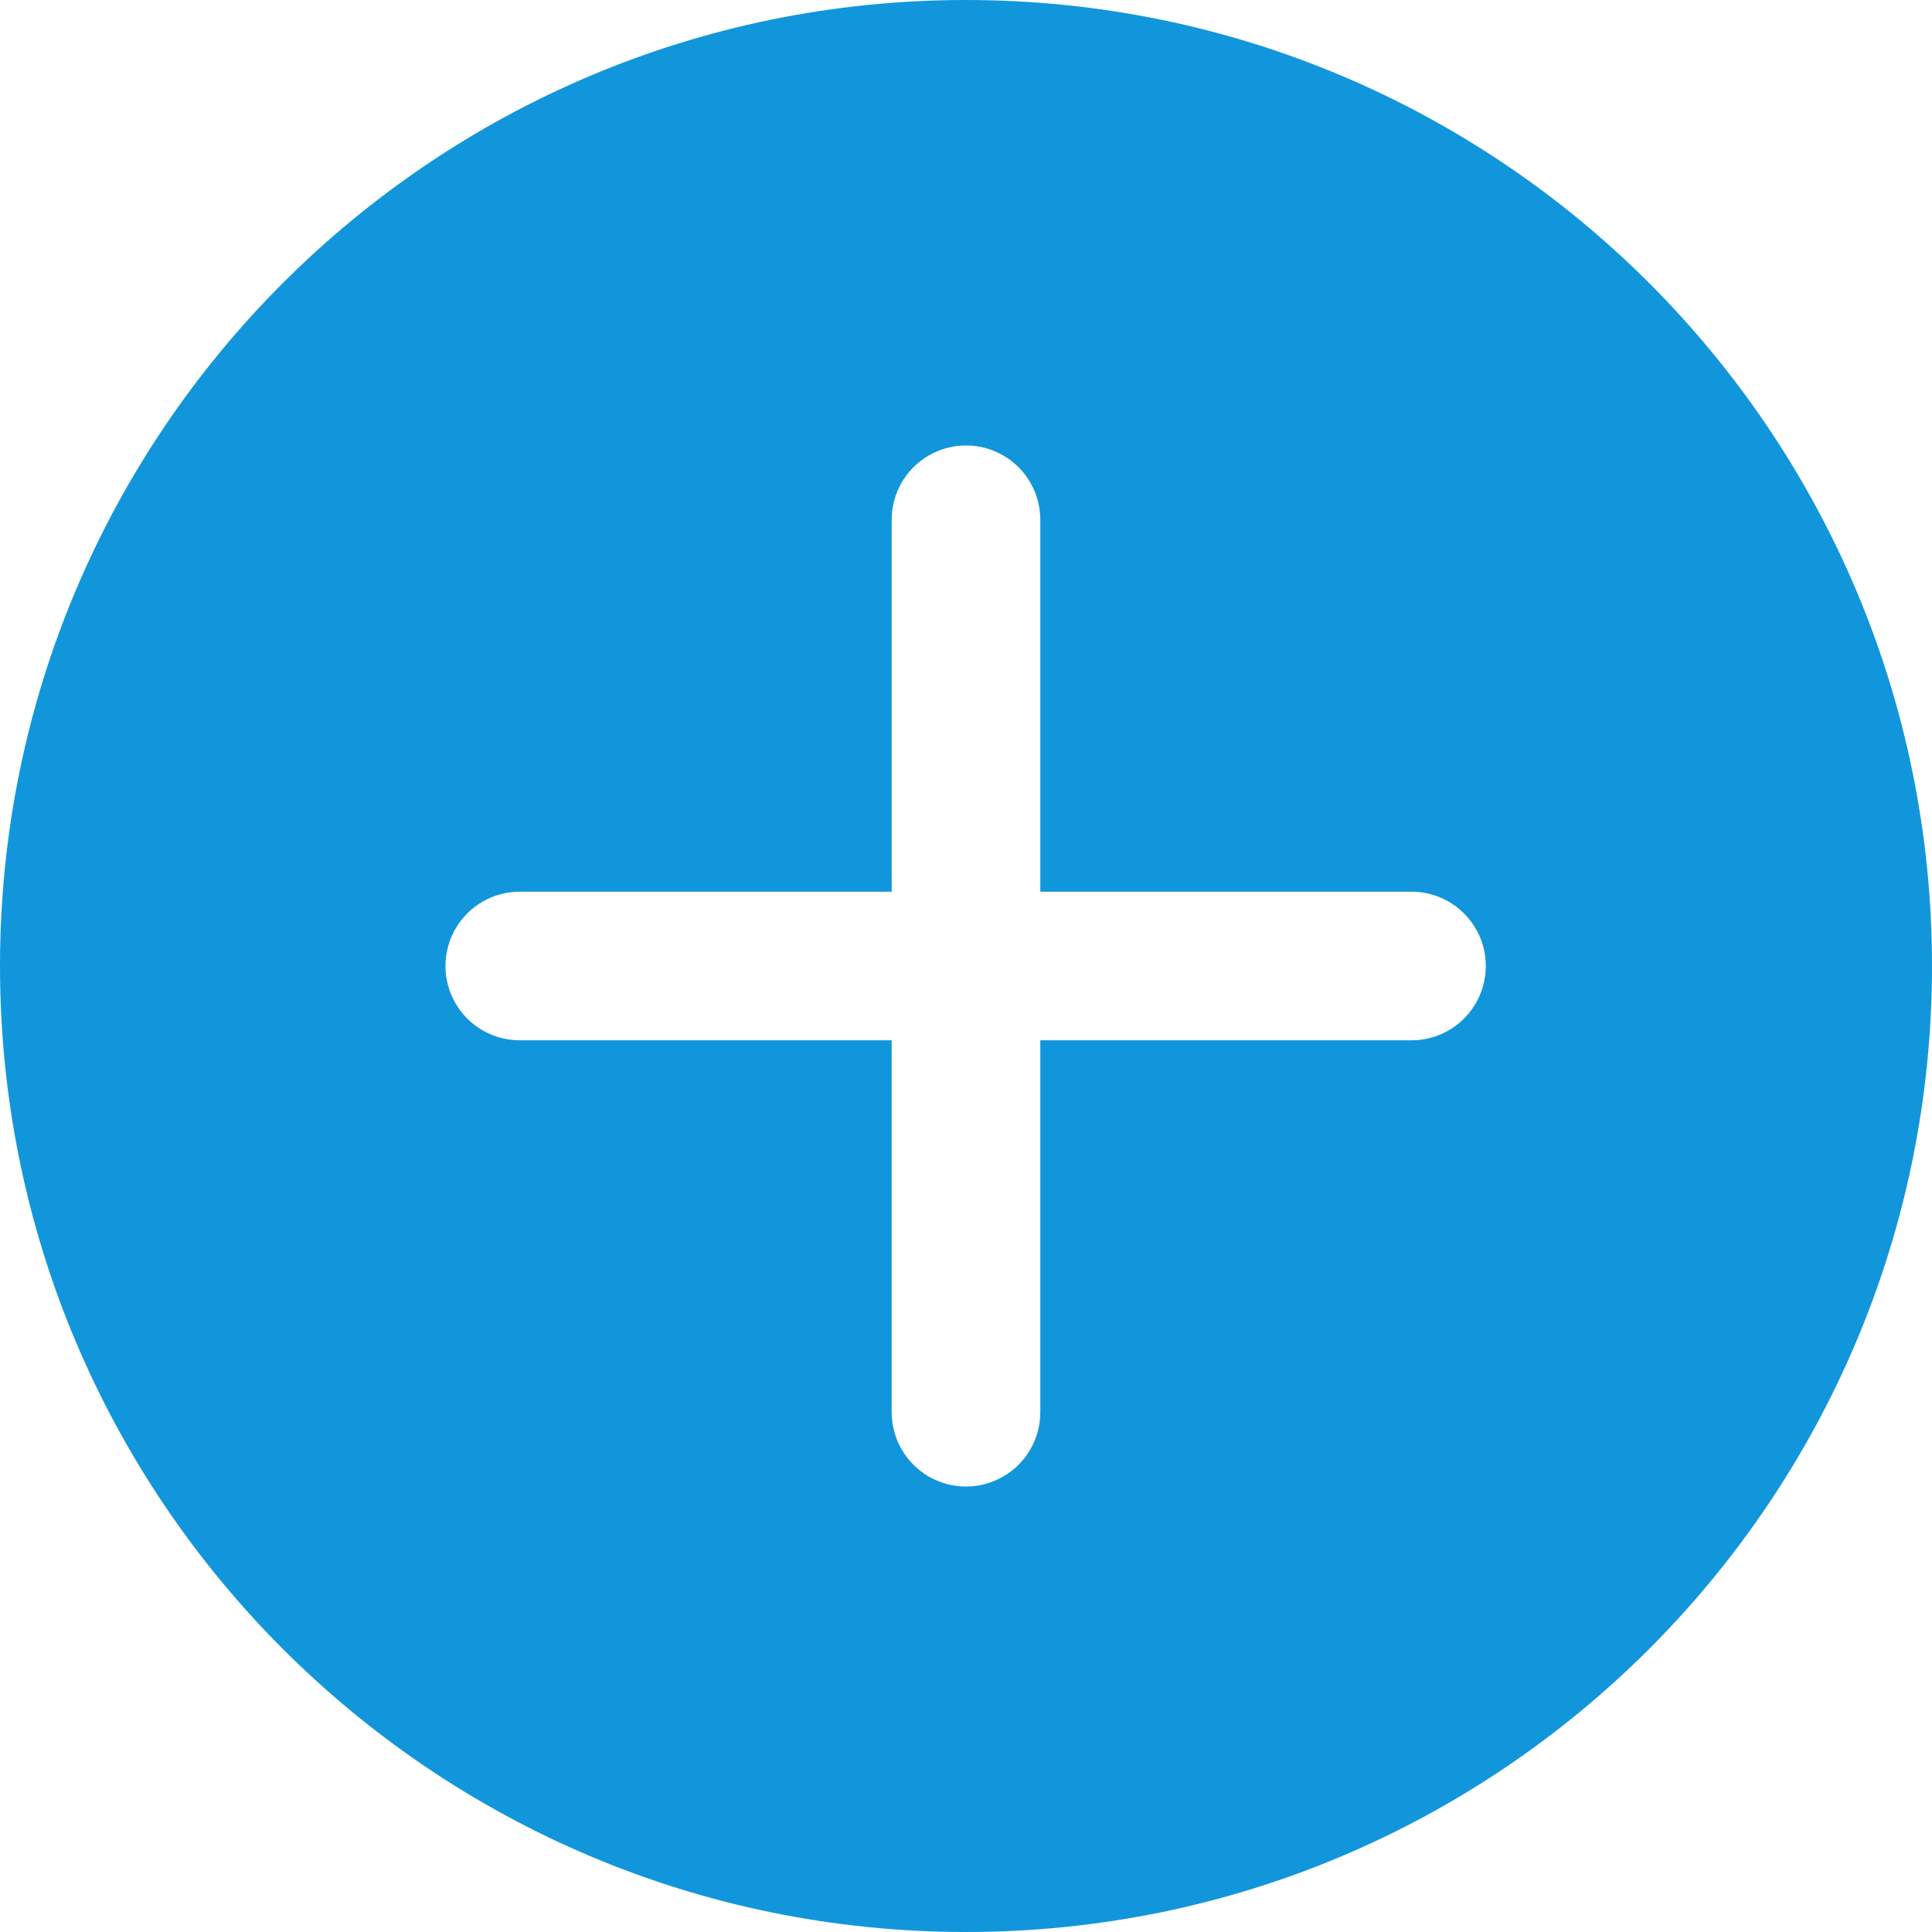
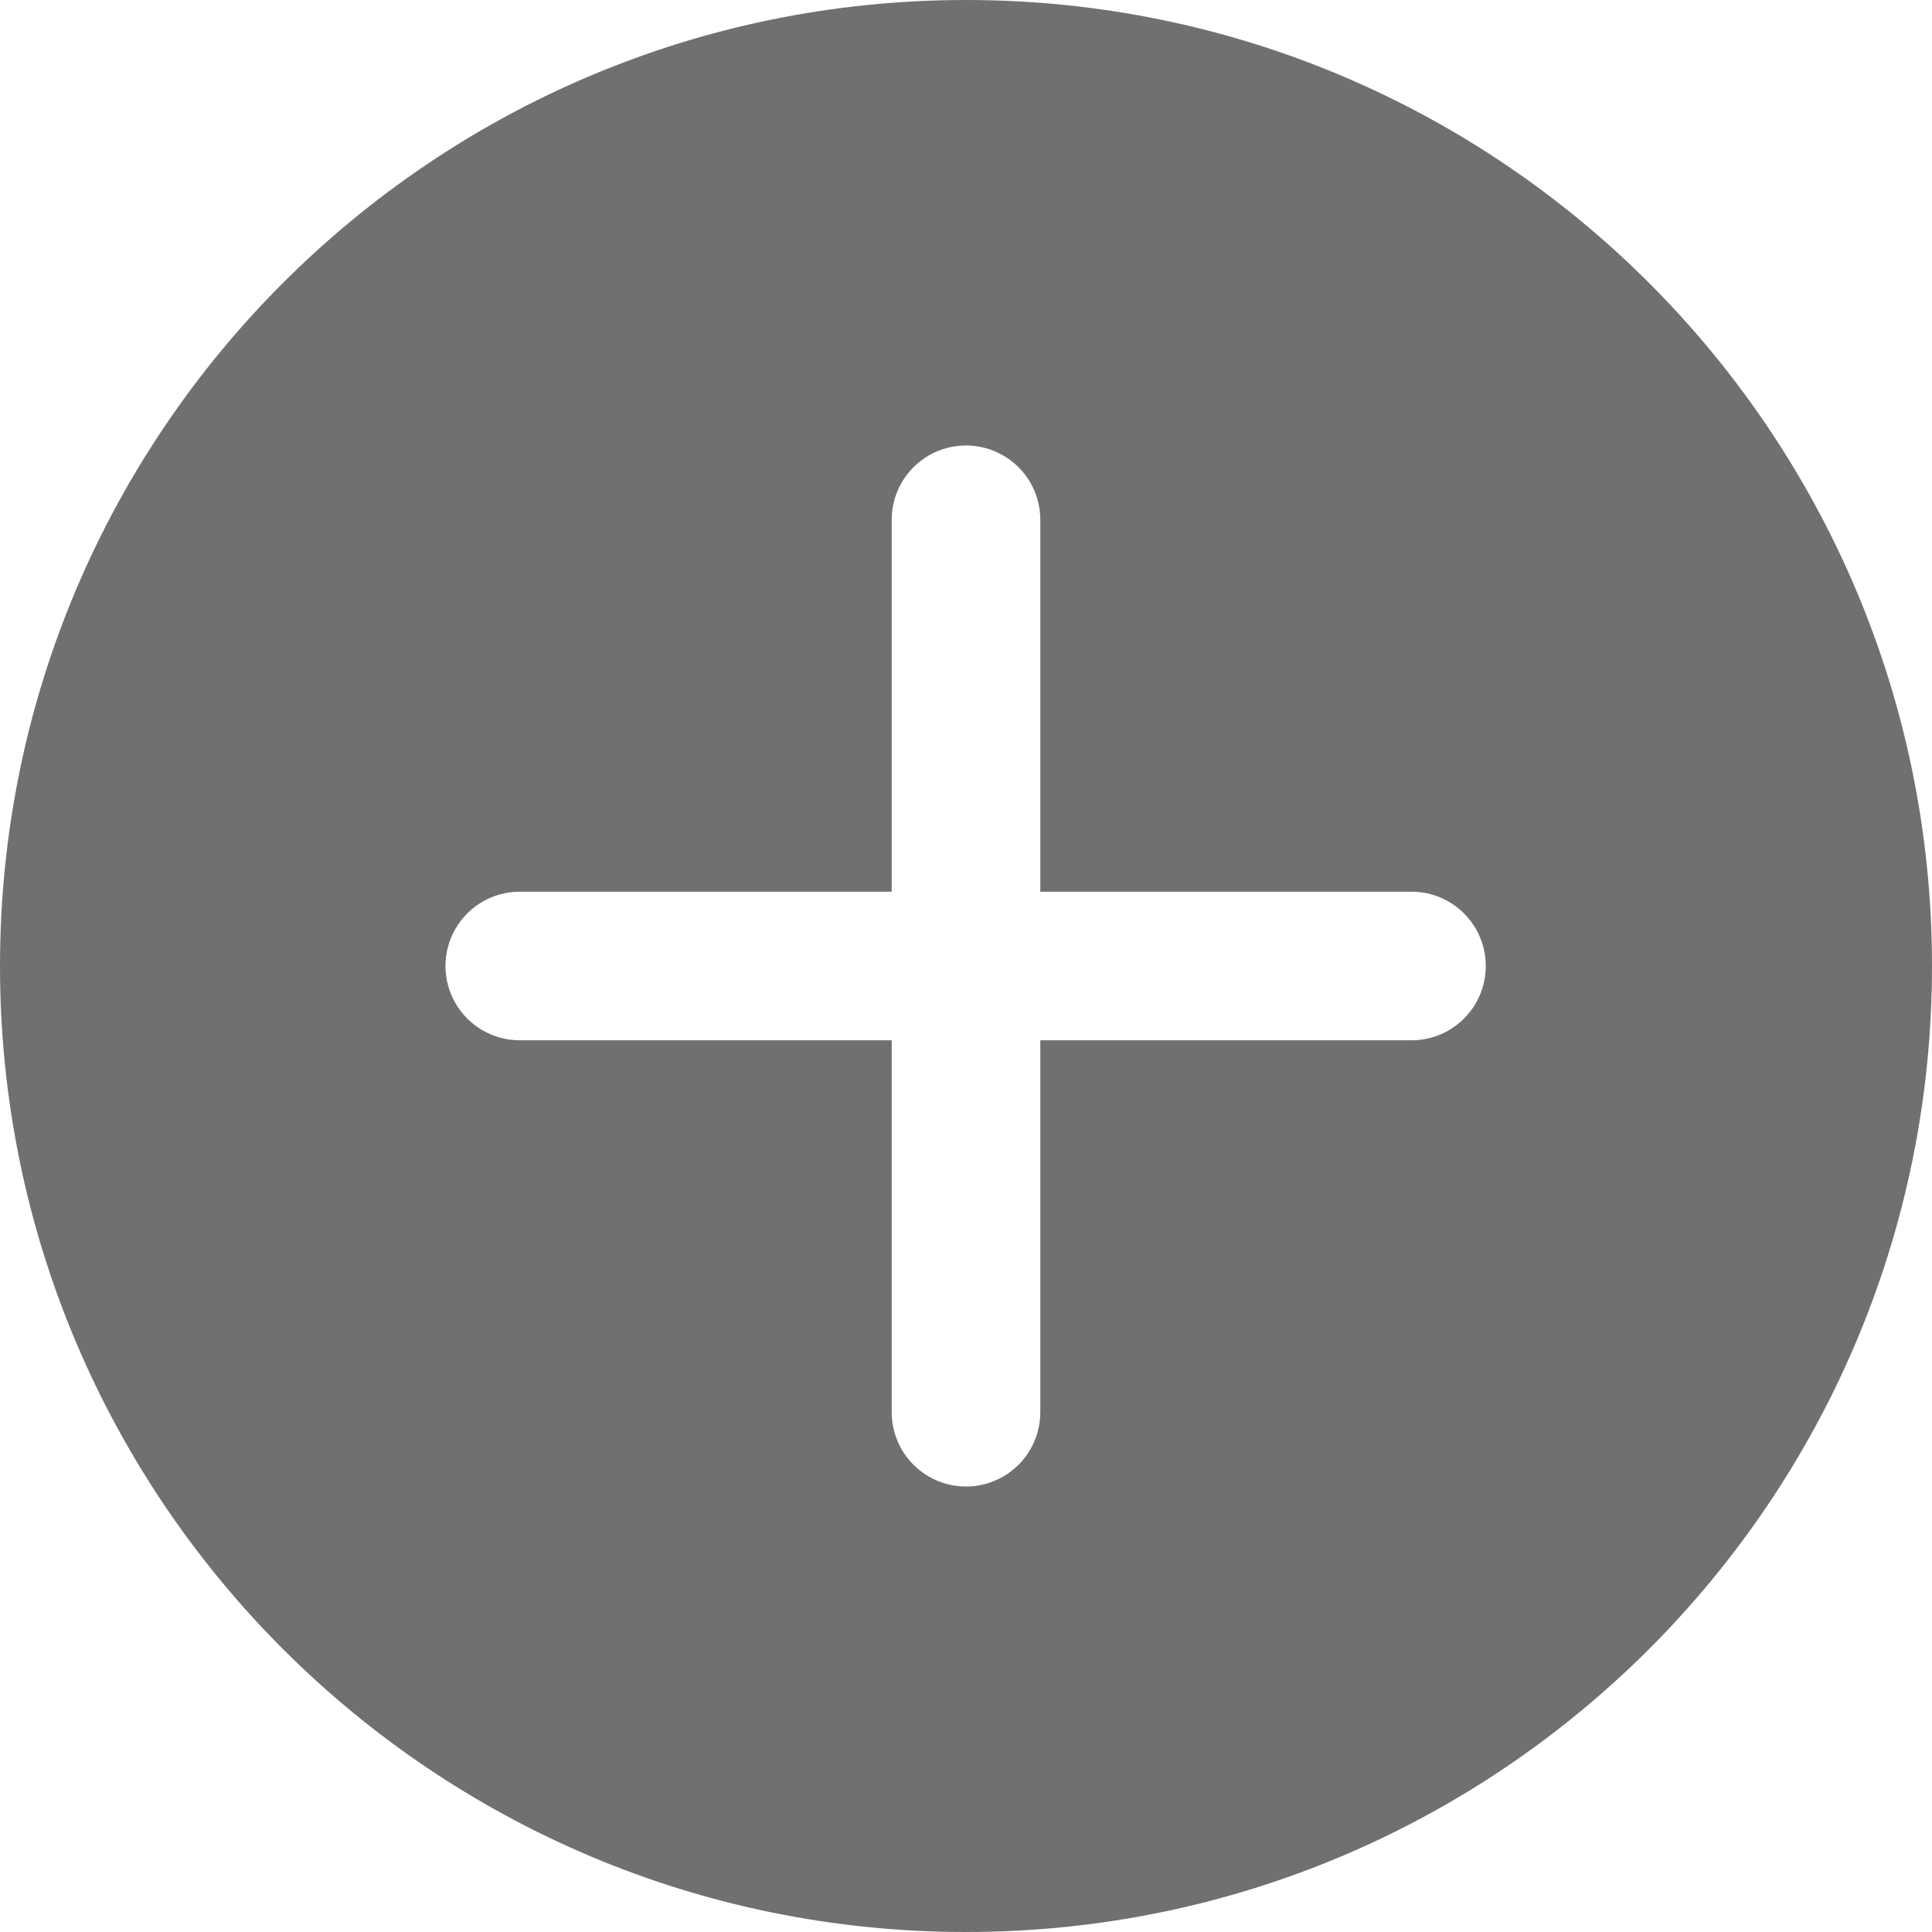
- <svg xmlns="http://www.w3.org/2000/svg" t="1614738945700" class="icon" viewBox="0 0 1024 1024" version="1.1" p-id="785" width="200" height="200">
+ <svg xmlns="http://www.w3.org/2000/svg" t="1614756127595" class="icon" viewBox="0 0 1024 1024" version="1.1" p-id="794" width="200" height="200">
  <defs>
    <style type="text/css" />
  </defs>
-   <path d="M512 1024C229.238 1024 0 794.762 0 512S229.238 0 512 0s512 229.238 512 512-229.238 512-512 512z m236.308-551.385H551.385V275.692a39.385 39.385 0 1 0-78.769 0v196.923H275.692a39.385 39.385 0 1 0 0 78.769h196.923v196.923a39.385 39.385 0 1 0 78.769 0V551.385h196.923a39.385 39.385 0 0 0 0-78.769z" fill="#1296db" p-id="786" />
+   <path d="M512 1024C229.238 1024 0 794.762 0 512S229.238 0 512 0s512 229.238 512 512-229.238 512-512 512z m236.308-551.385H551.385V275.692a39.385 39.385 0 1 0-78.769 0v196.923H275.692a39.385 39.385 0 1 0 0 78.769h196.923v196.923a39.385 39.385 0 1 0 78.769 0V551.385h196.923a39.385 39.385 0 0 0 0-78.769z" fill="#707070" p-id="795" />
</svg>
